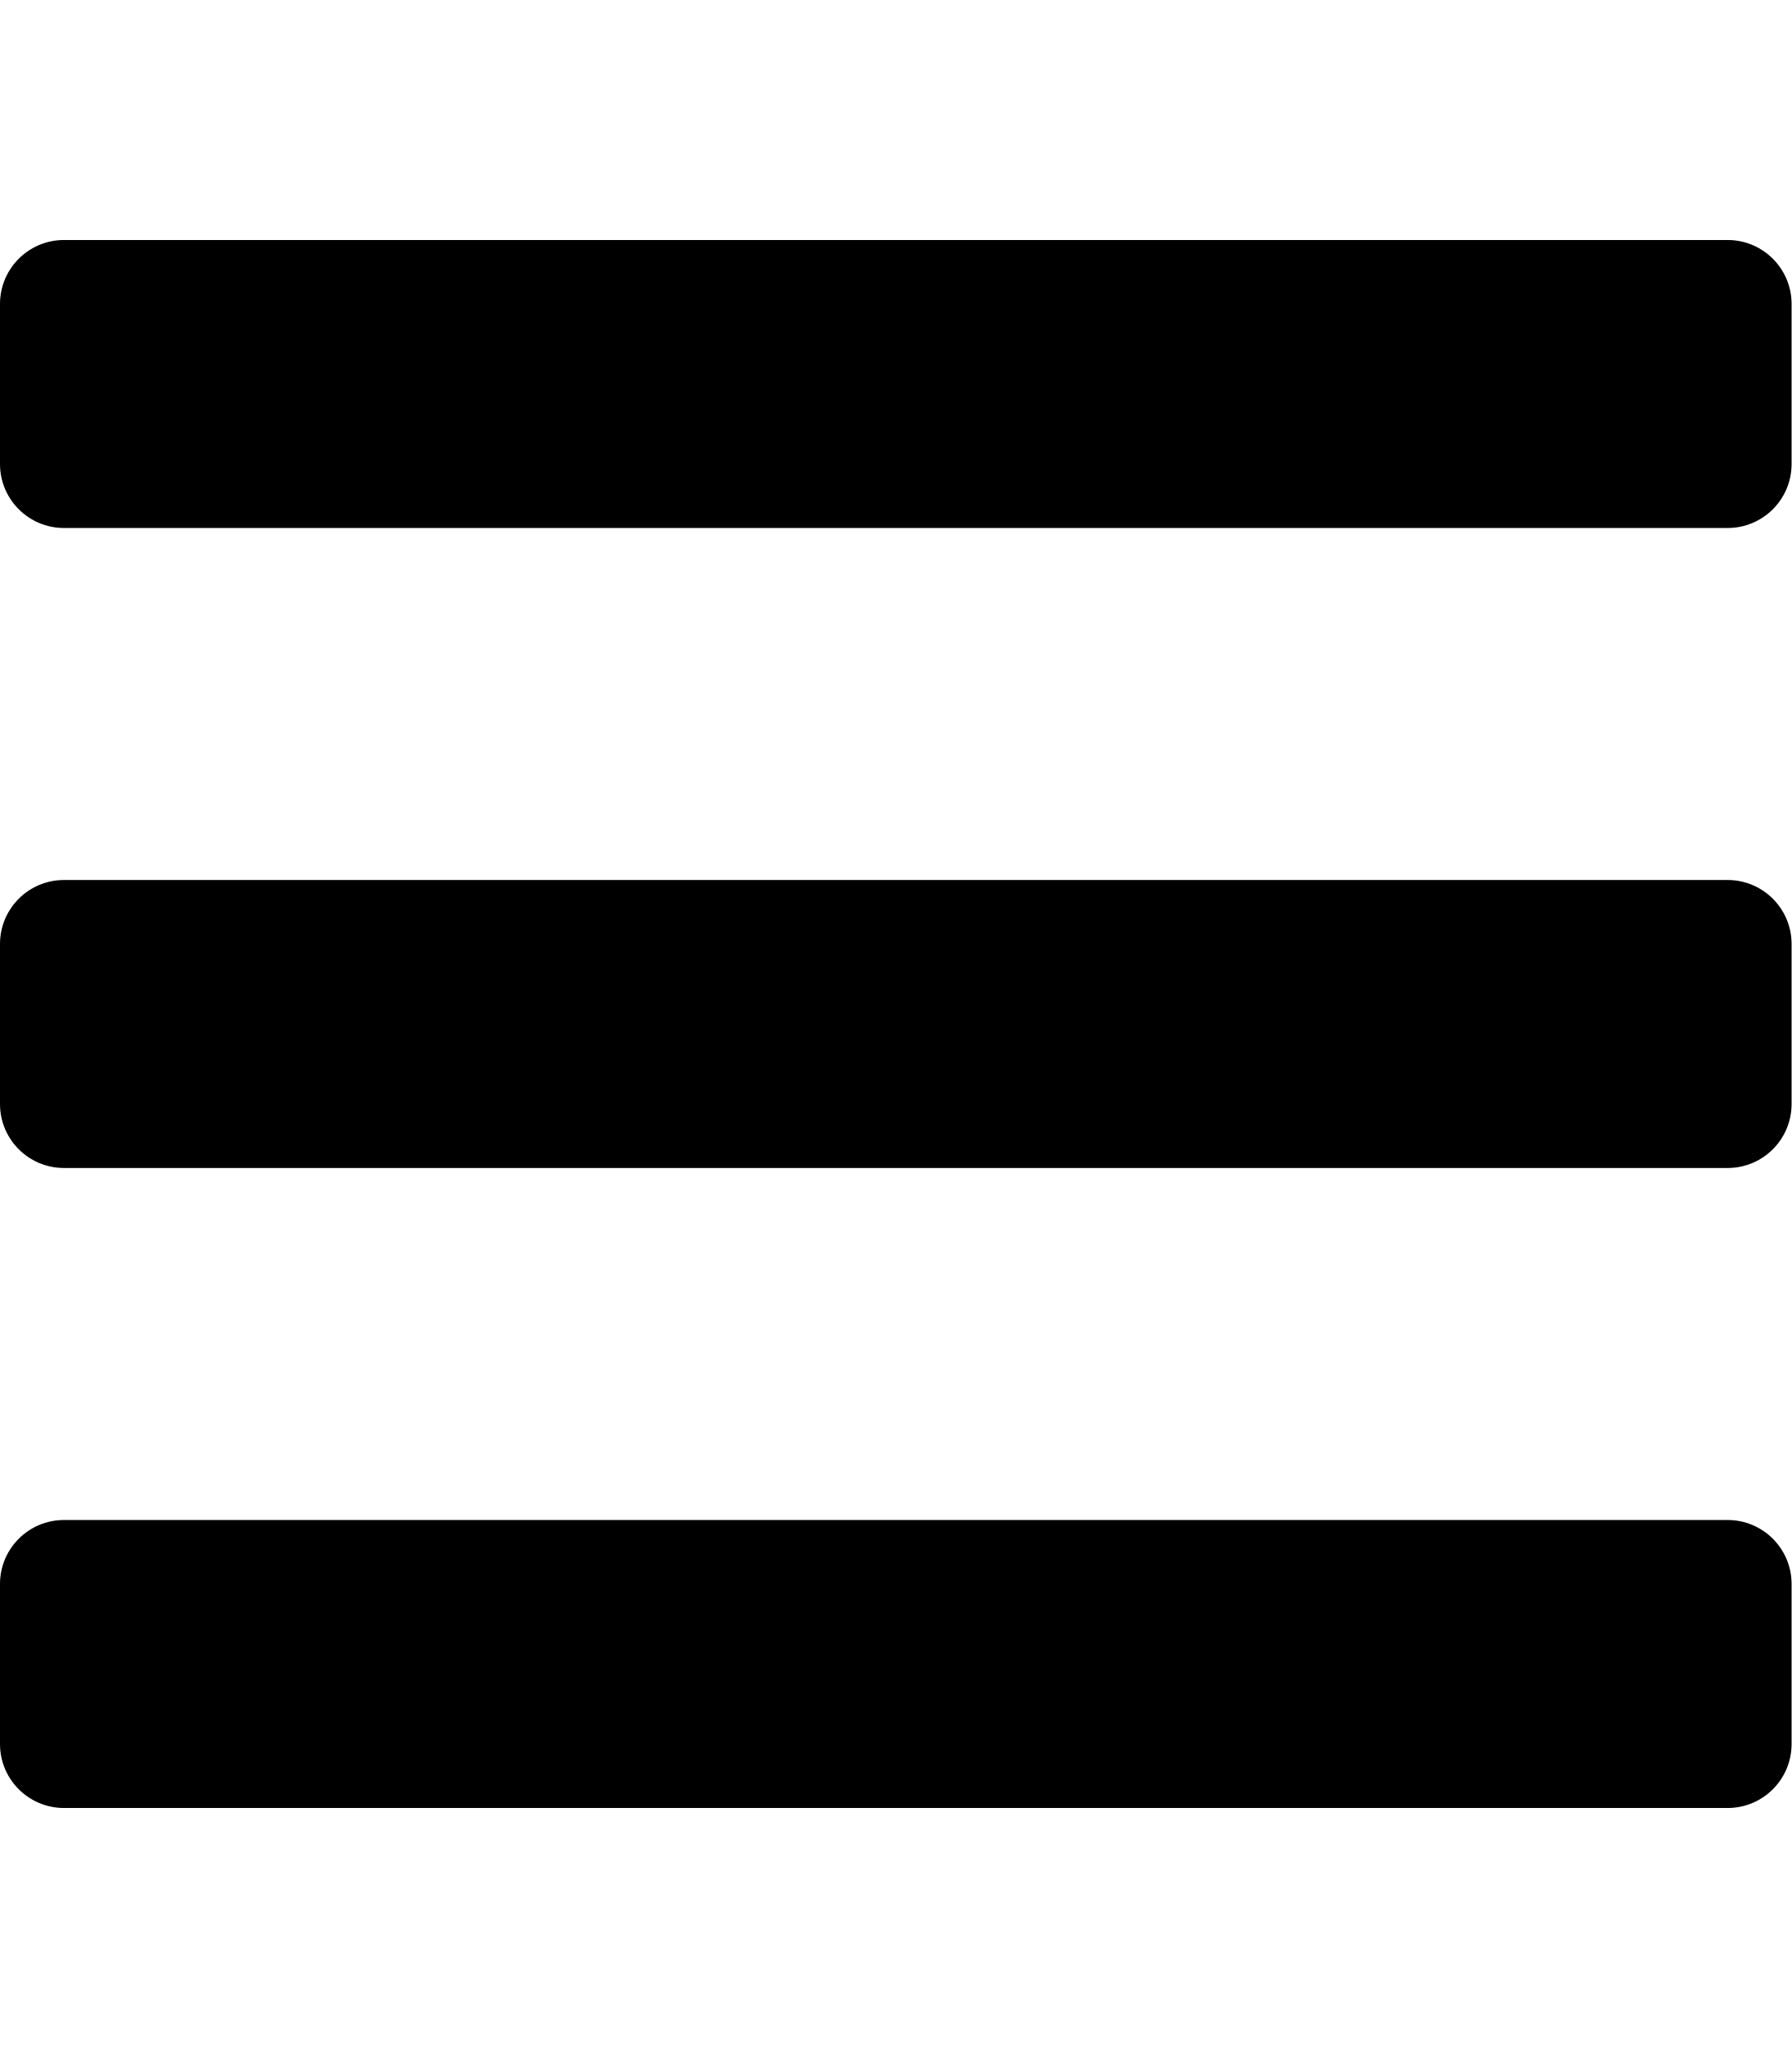
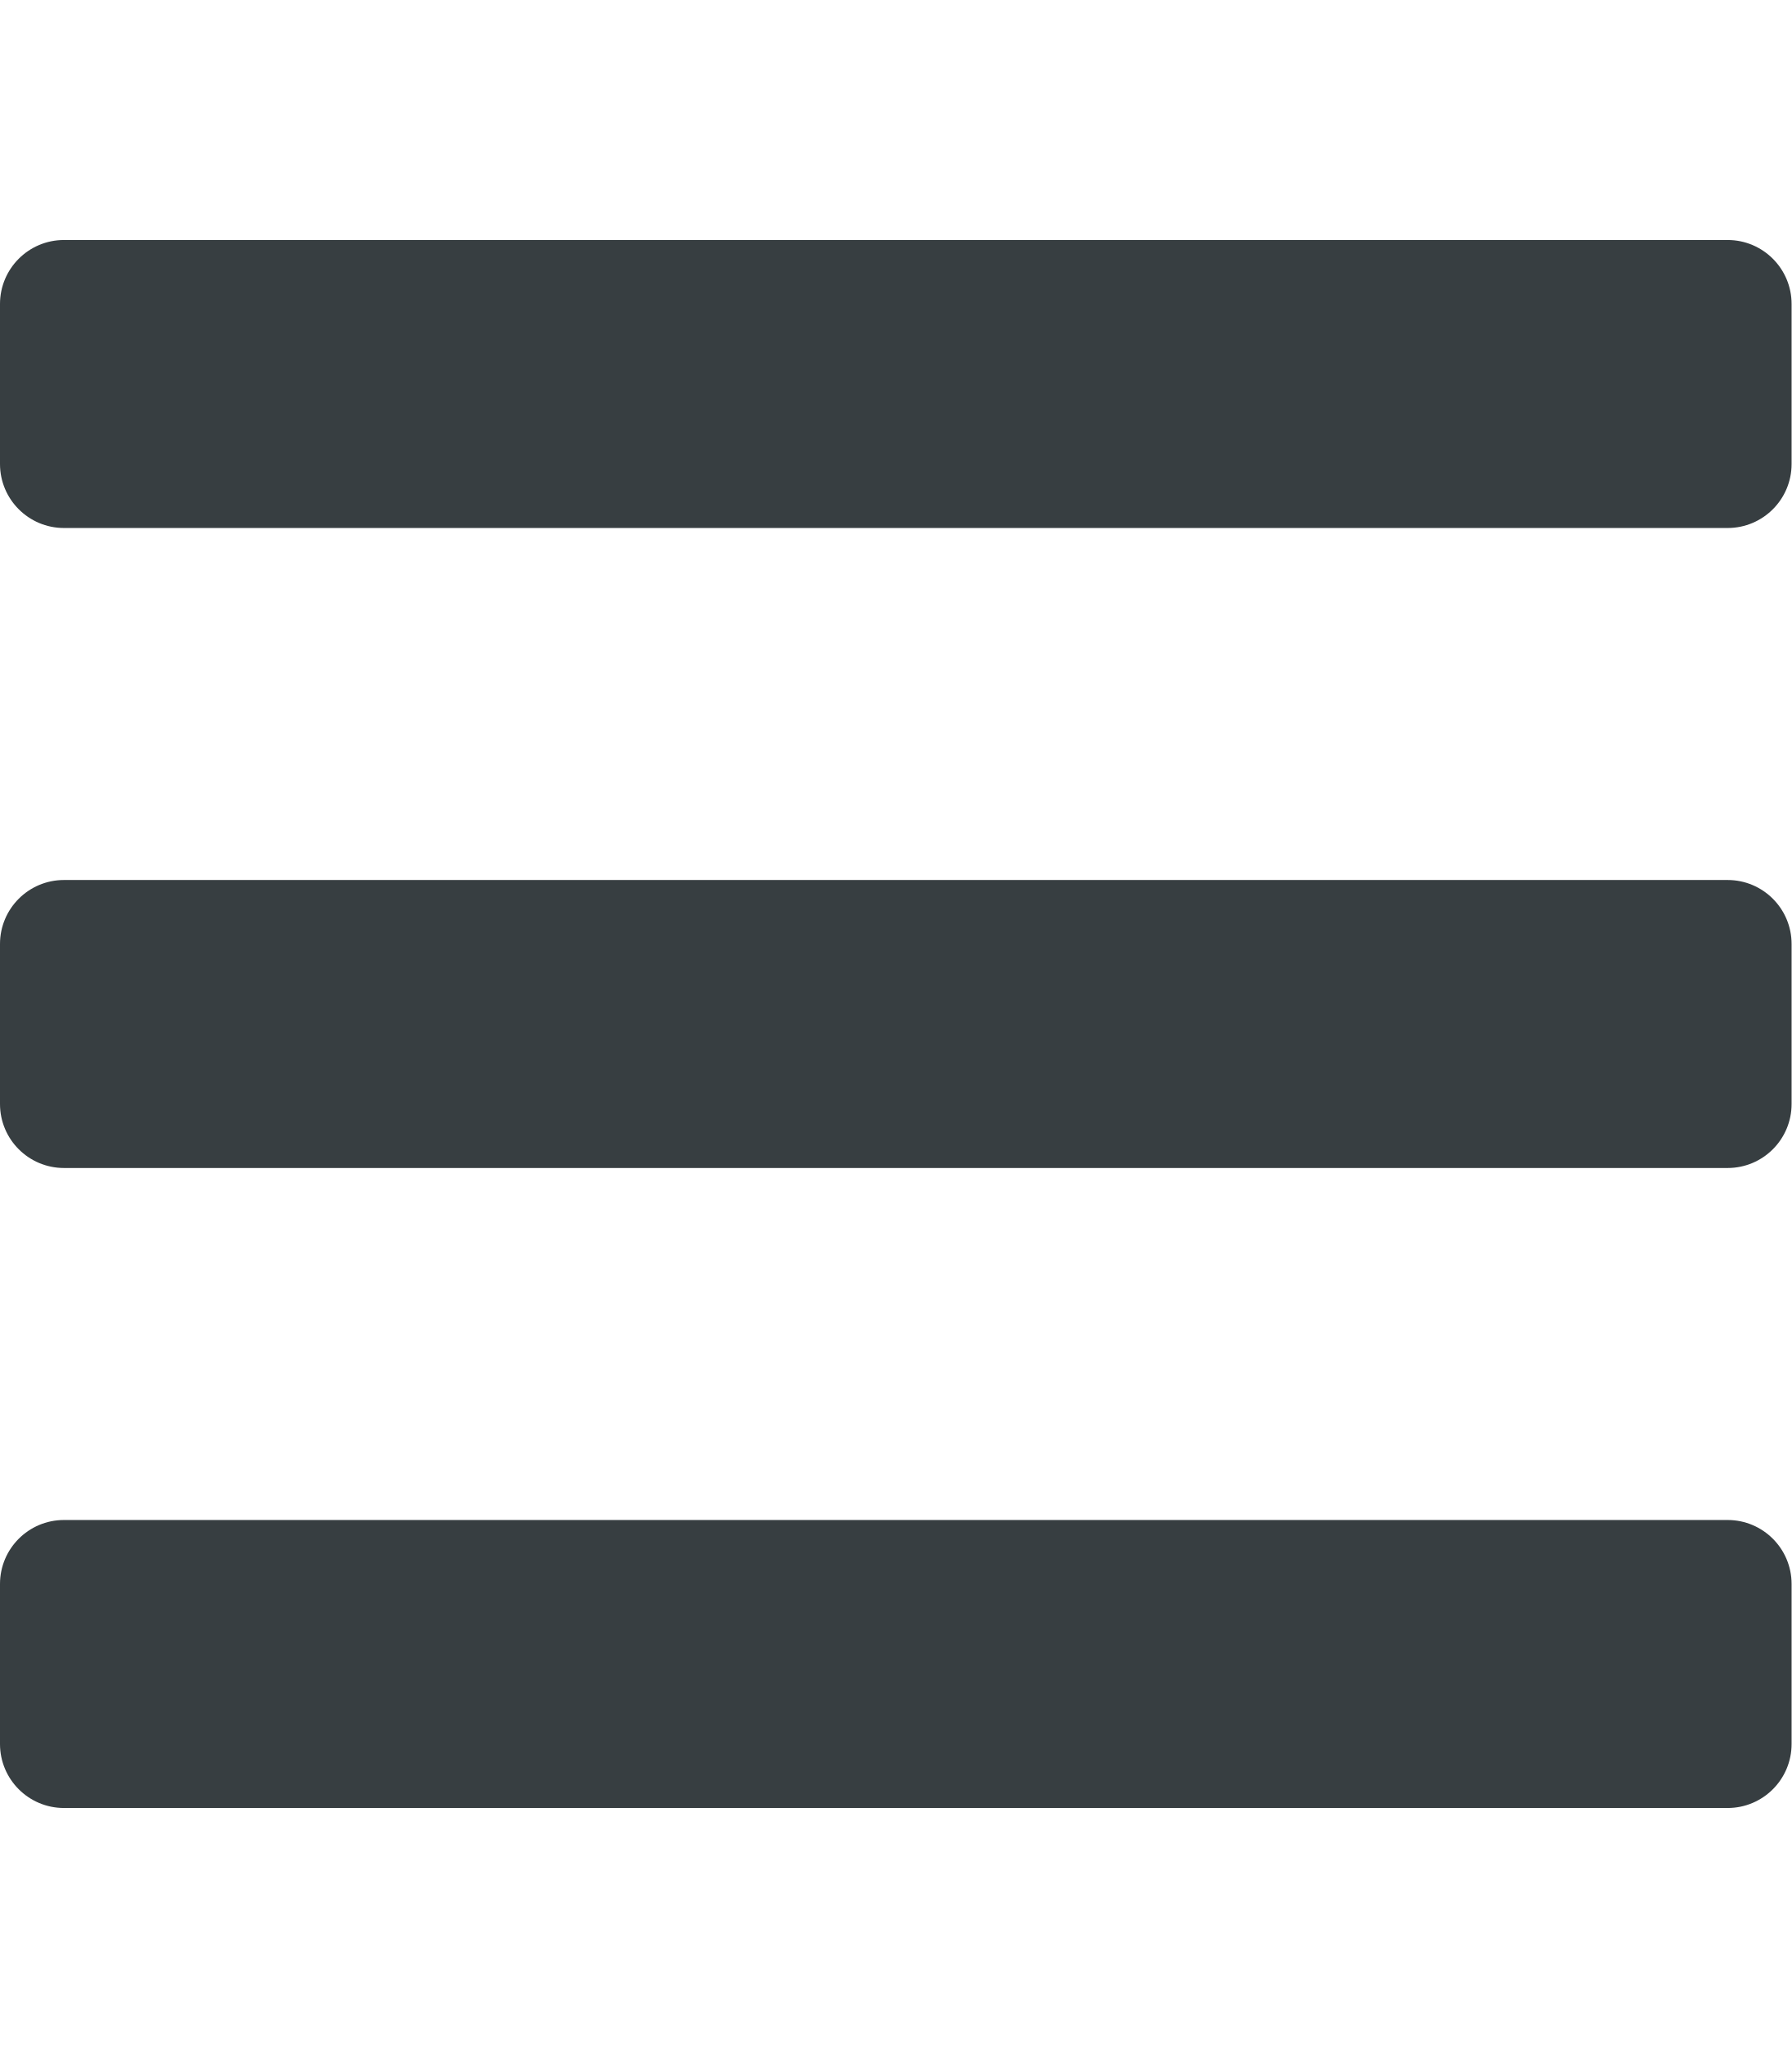
- <svg xmlns="http://www.w3.org/2000/svg" aria-hidden="true" focusable="false" data-prefix="fas" data-icon="bars" class="svg-inline--fa fa-bars fa-w-14" role="img" viewBox="0 0 448 512">
+ <svg xmlns="http://www.w3.org/2000/svg" aria-hidden="true" focusable="false" data-prefix="fas" data-icon="bars" color="rgb(55, 62, 65)" class="svg-inline--fa fa-bars fa-w-14" role="img" viewBox="0 0 448 512">
  <path fill="currentColor" d="M16 132h416c8.837 0 16-7.163 16-16V76c0-8.837-7.163-16-16-16H16C7.163 60 0 67.163 0 76v40c0 8.837 7.163 16 16 16zm0 160h416c8.837 0 16-7.163 16-16v-40c0-8.837-7.163-16-16-16H16c-8.837 0-16 7.163-16 16v40c0 8.837 7.163 16 16 16zm0 160h416c8.837 0 16-7.163 16-16v-40c0-8.837-7.163-16-16-16H16c-8.837 0-16 7.163-16 16v40c0 8.837 7.163 16 16 16z" />
</svg>
